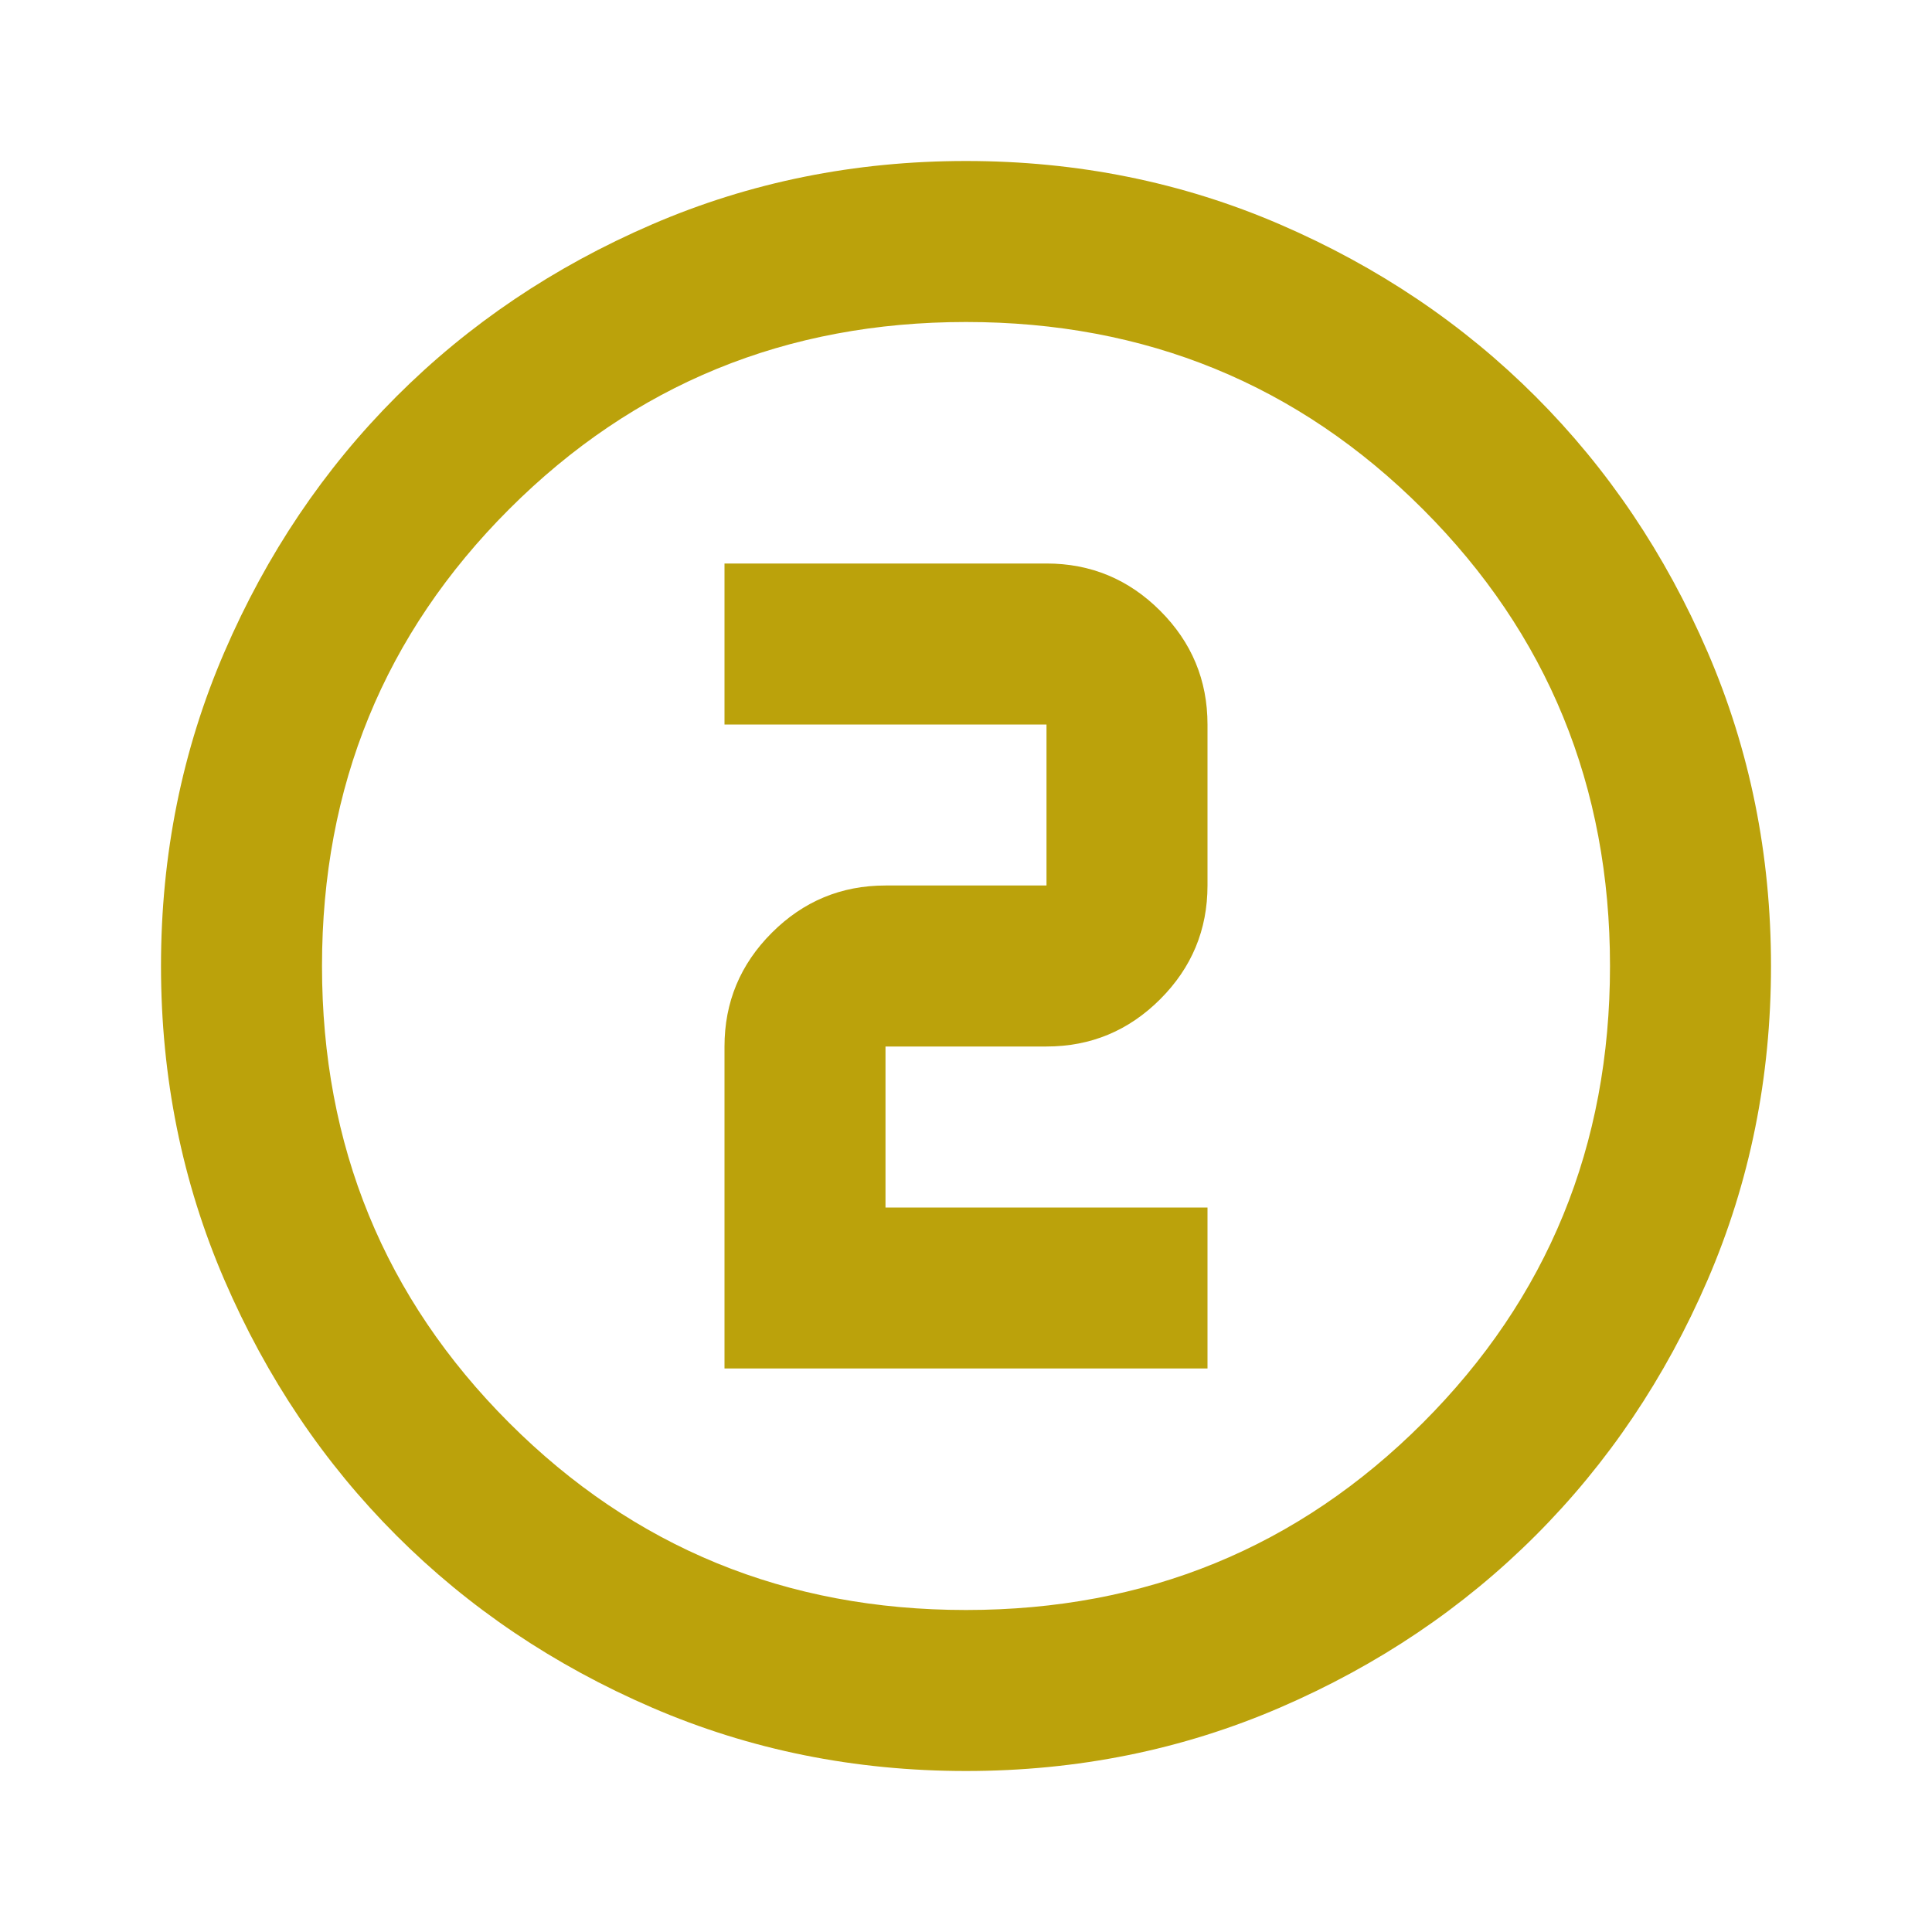
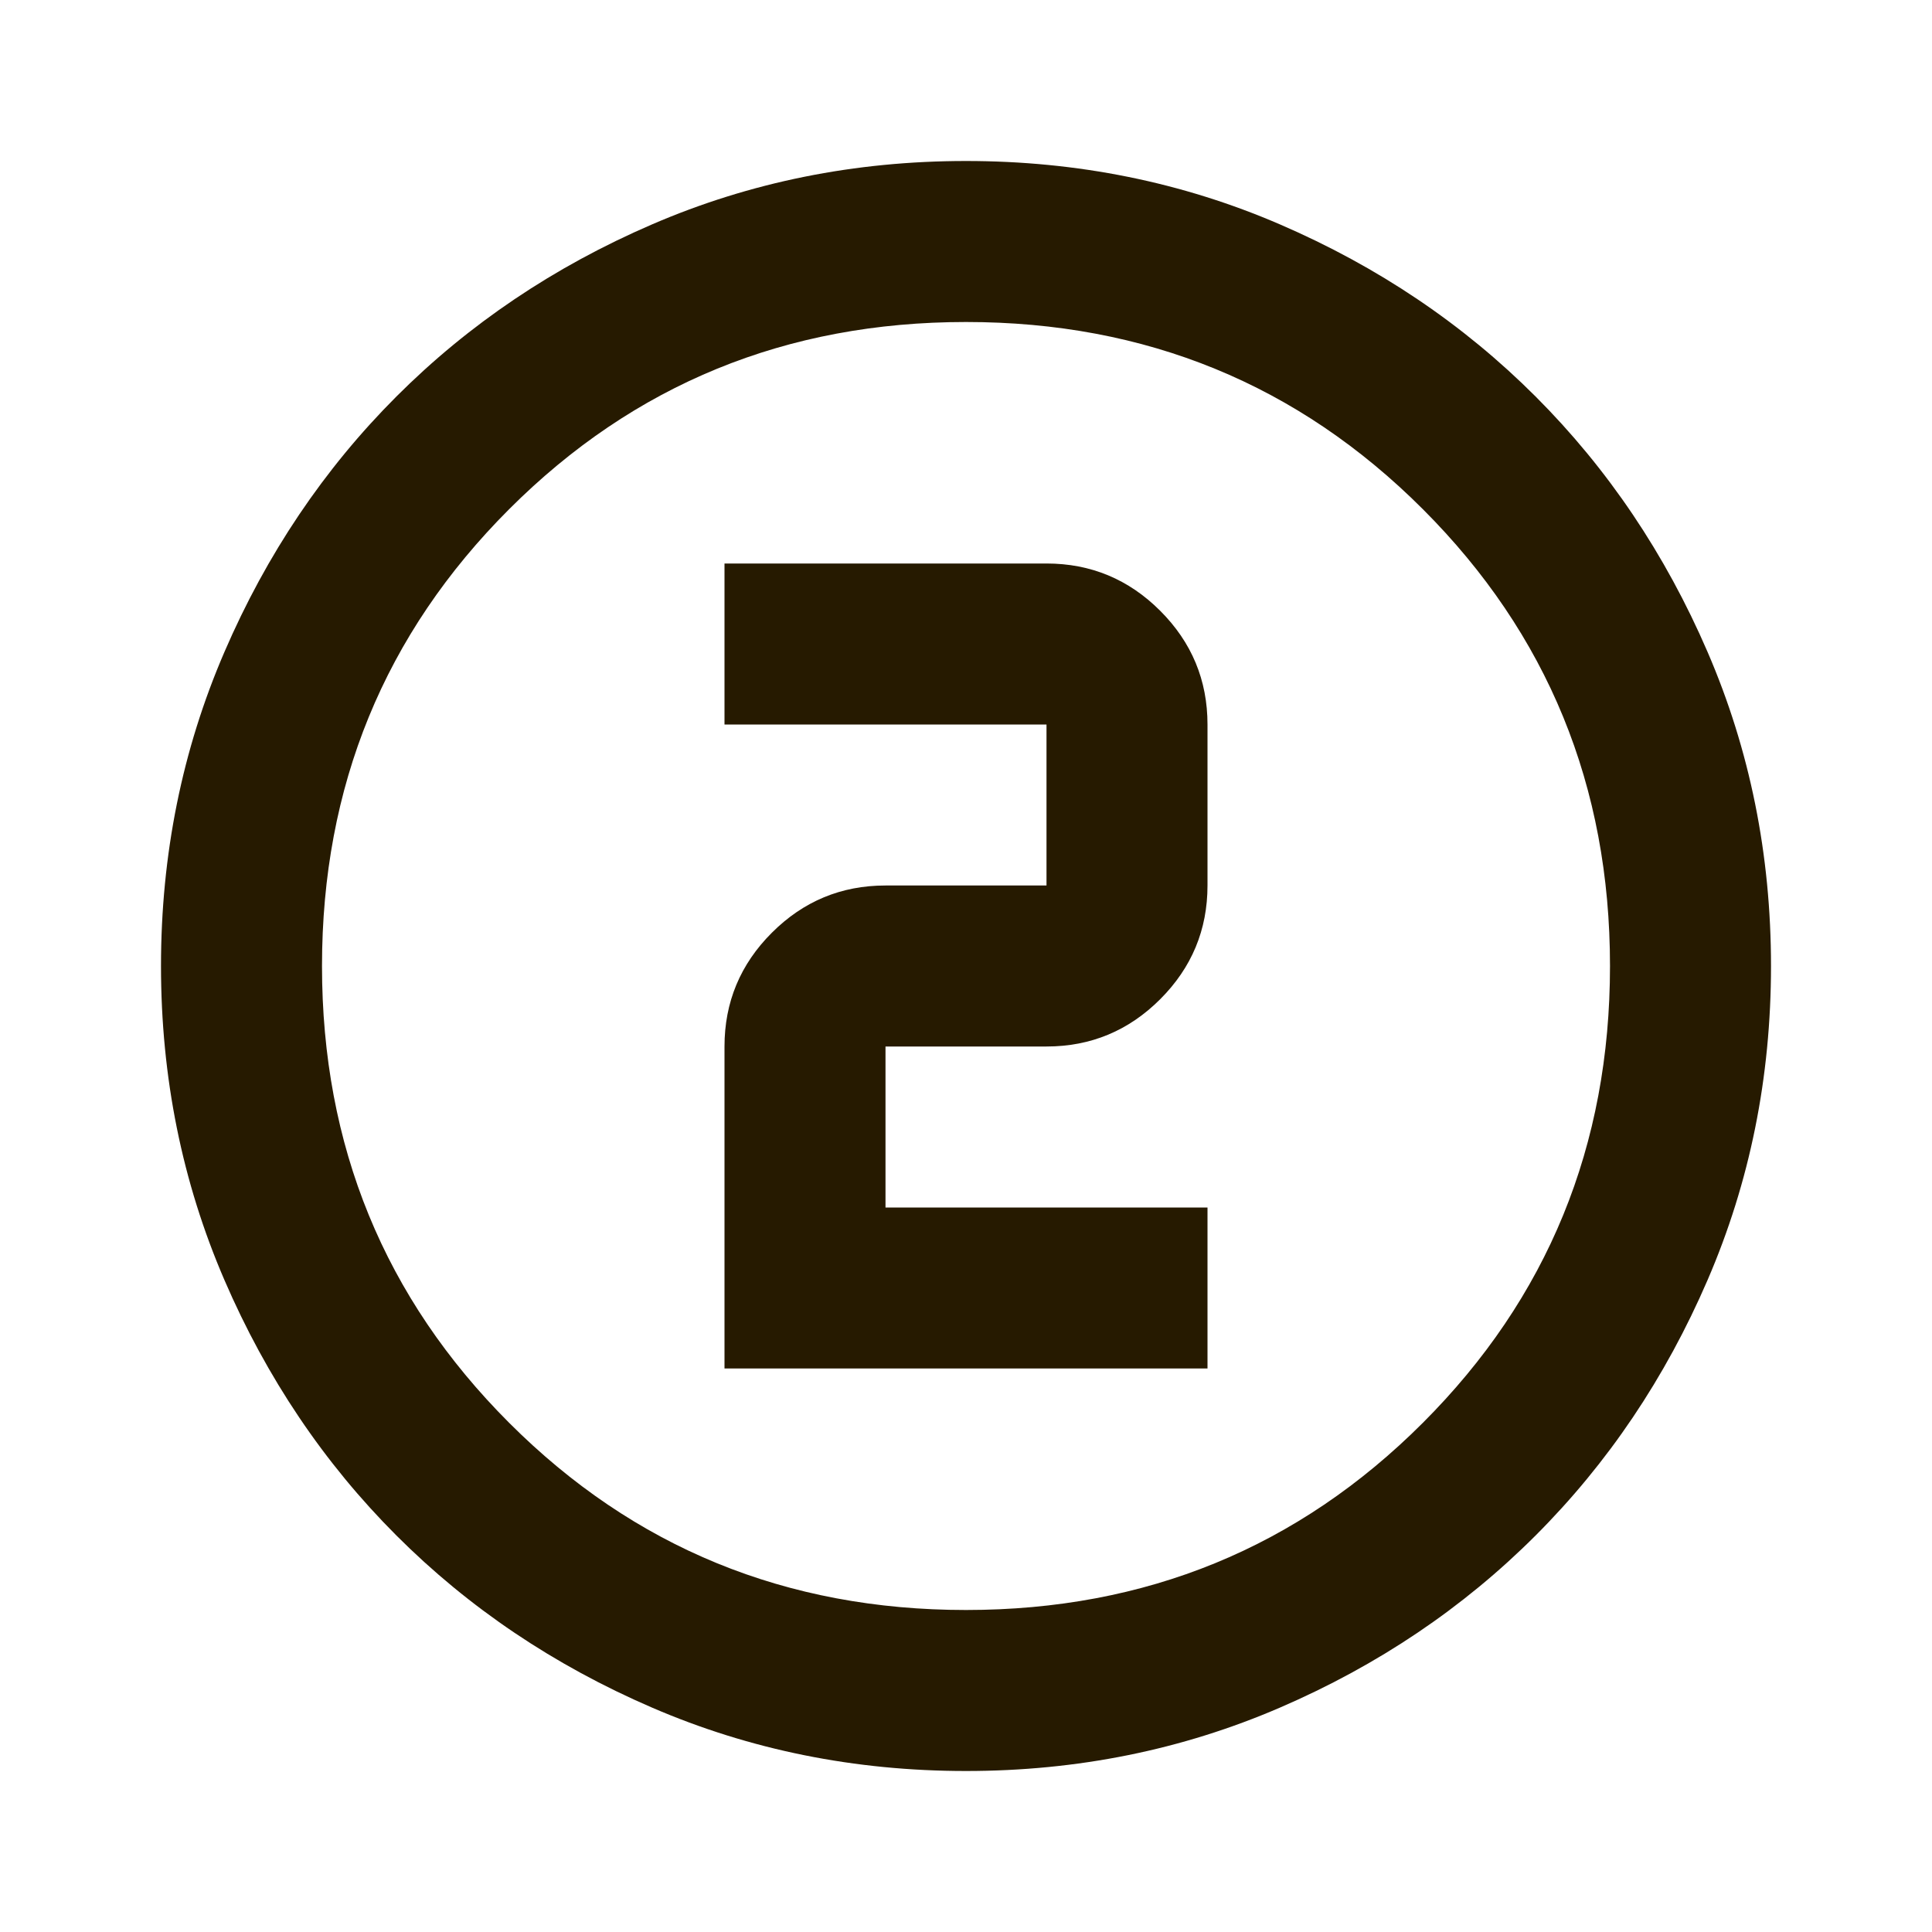
- <svg xmlns="http://www.w3.org/2000/svg" height="24px" viewBox="0 -960 960 960" width="24px" fill="#BBA20B">
+ <svg xmlns="http://www.w3.org/2000/svg" height="24px" viewBox="0 -960 960 960" width="24px" fill="#261A00">
  <path d="M480-80q-83 0-156-31.5T197-197q-54-54-85.5-127T80-480q0-83 31.5-156T197-763q54-54 127-85.5T480-880q83 0 156 31.5T763-763q54 54 85.5 127T880-480q0 83-31.5 156T763-197q-54 54-127 85.5T480-80Zm0-80q134 0 227-93t93-227q0-134-93-227t-227-93q-134 0-227 93t-93 227q0 134 93 227t227 93Zm0-320ZM360-280h240v-80H440v-80h80q33 0 56.5-23.5T600-520v-80q0-33-23.5-56.5T520-680H360v80h160v80h-80q-33 0-56.5 23.5T360-440v160Z" />
</svg>
